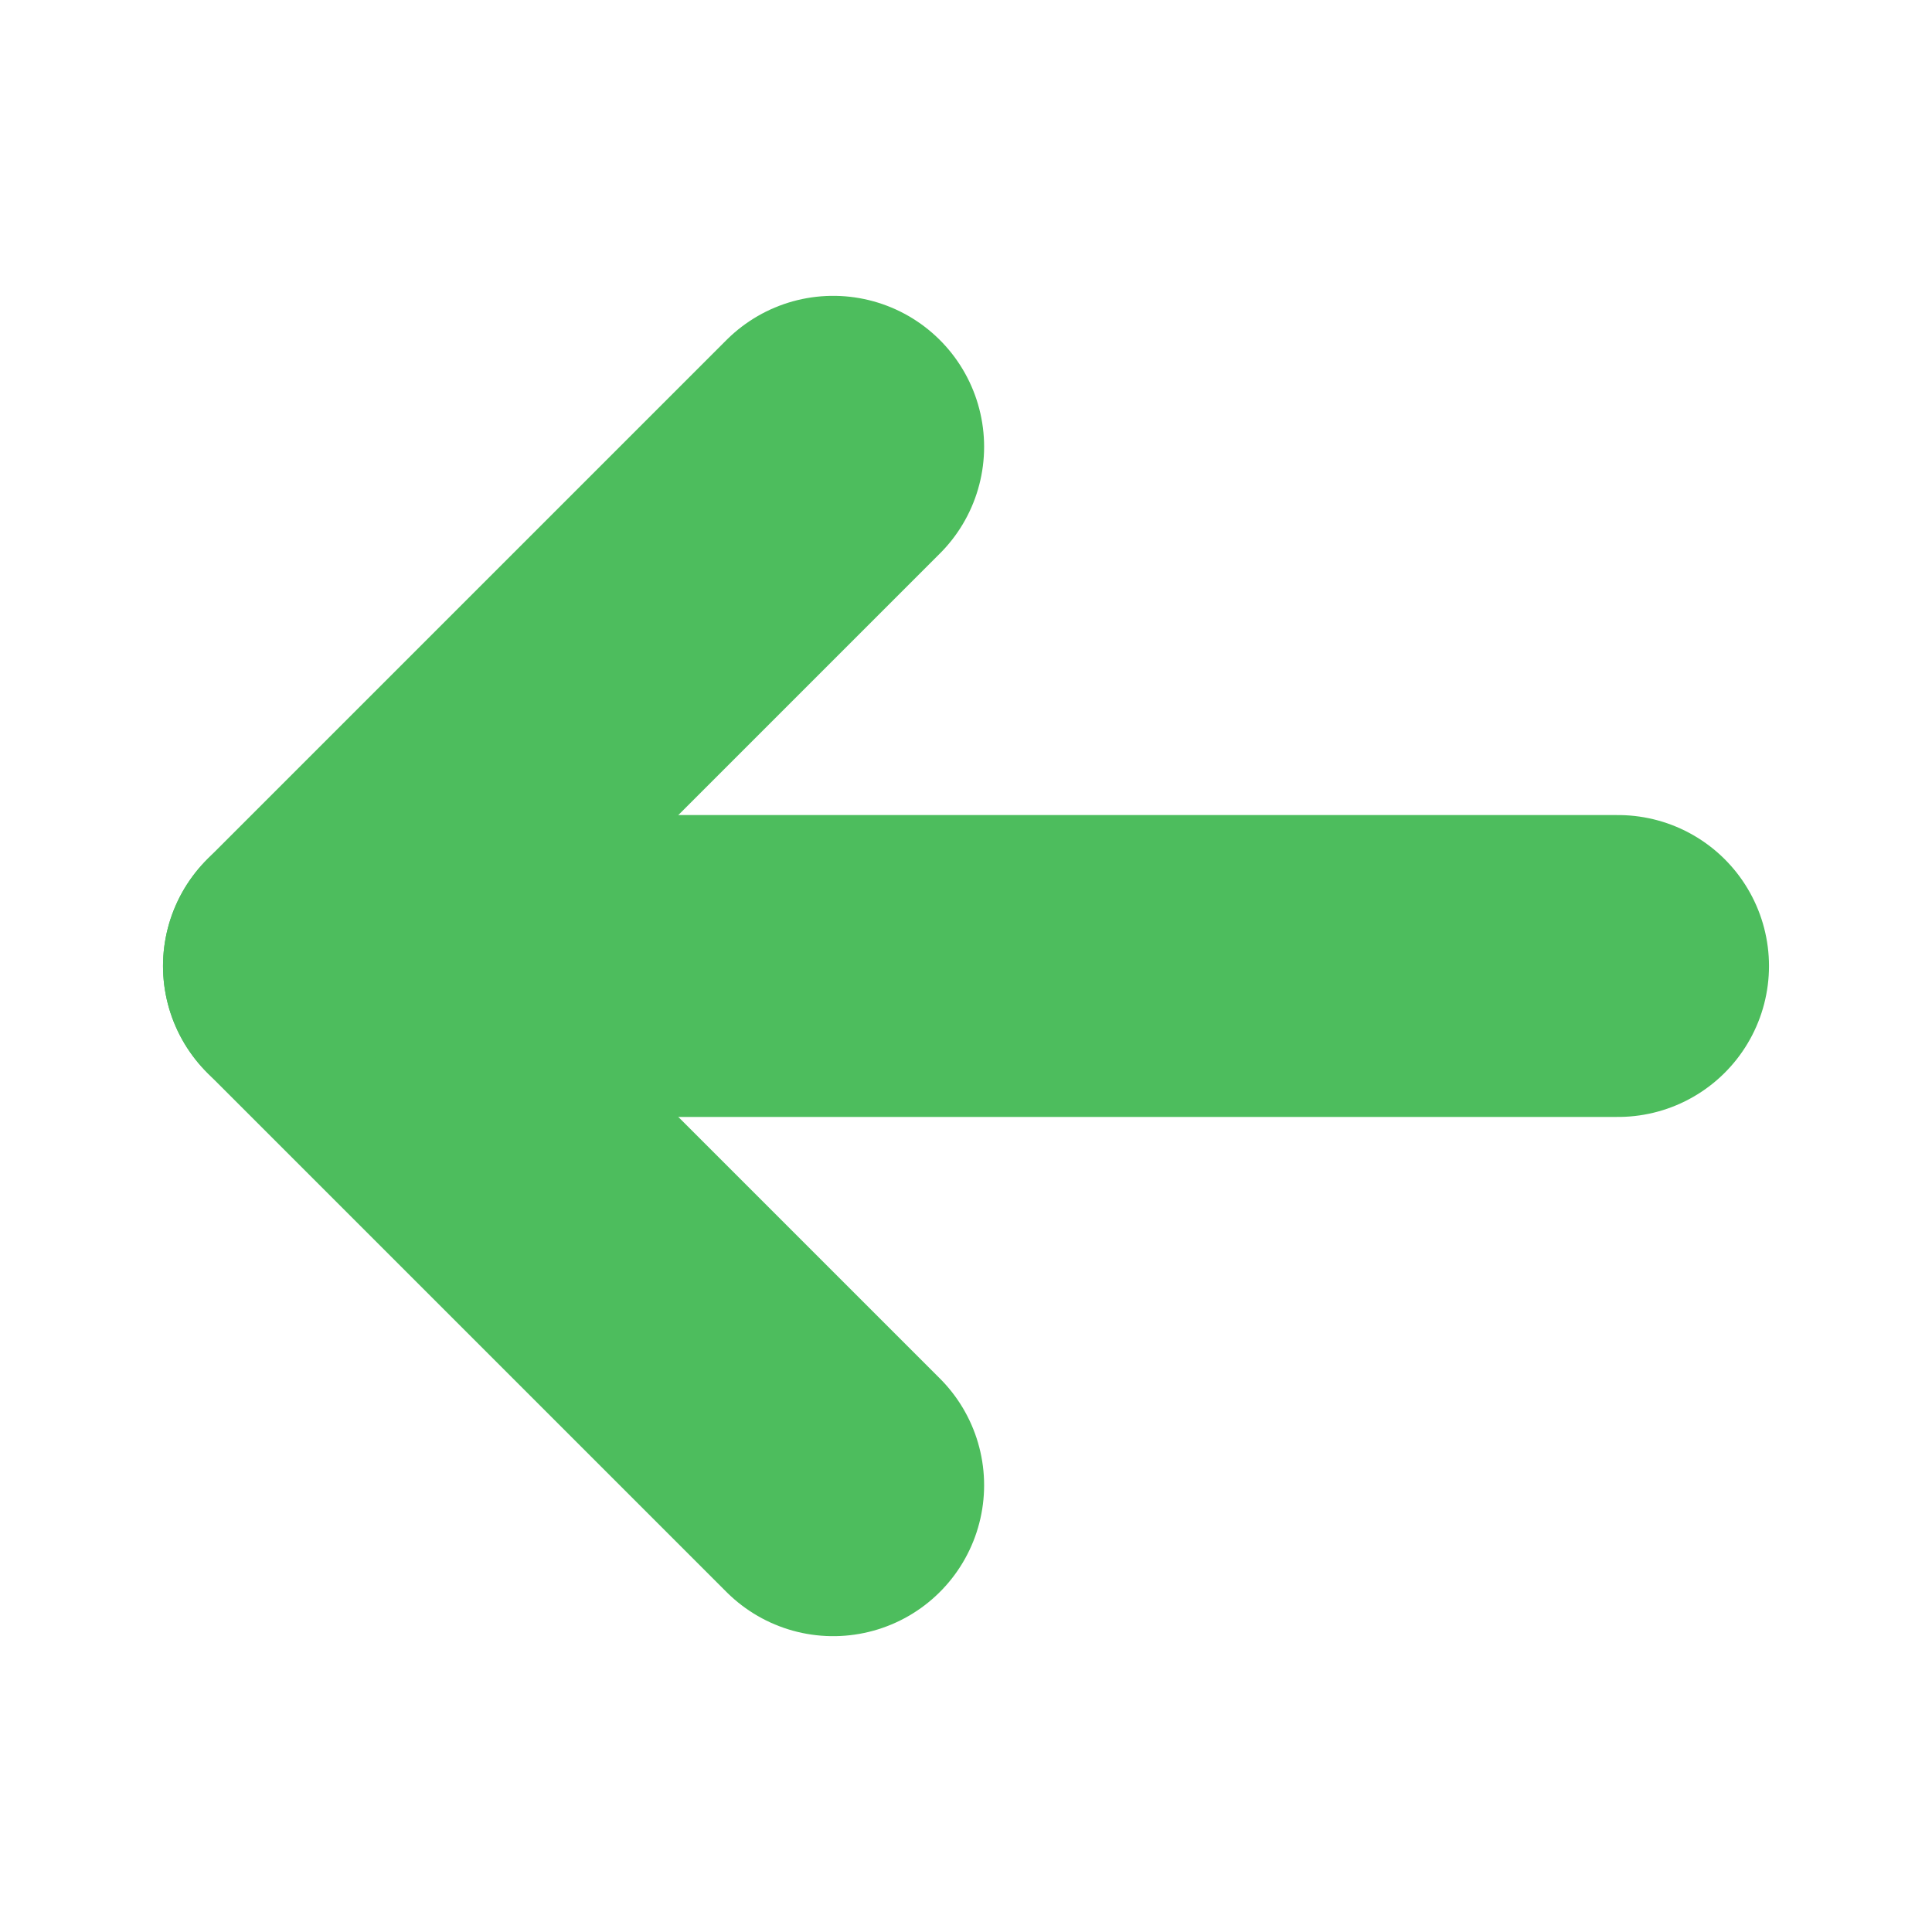
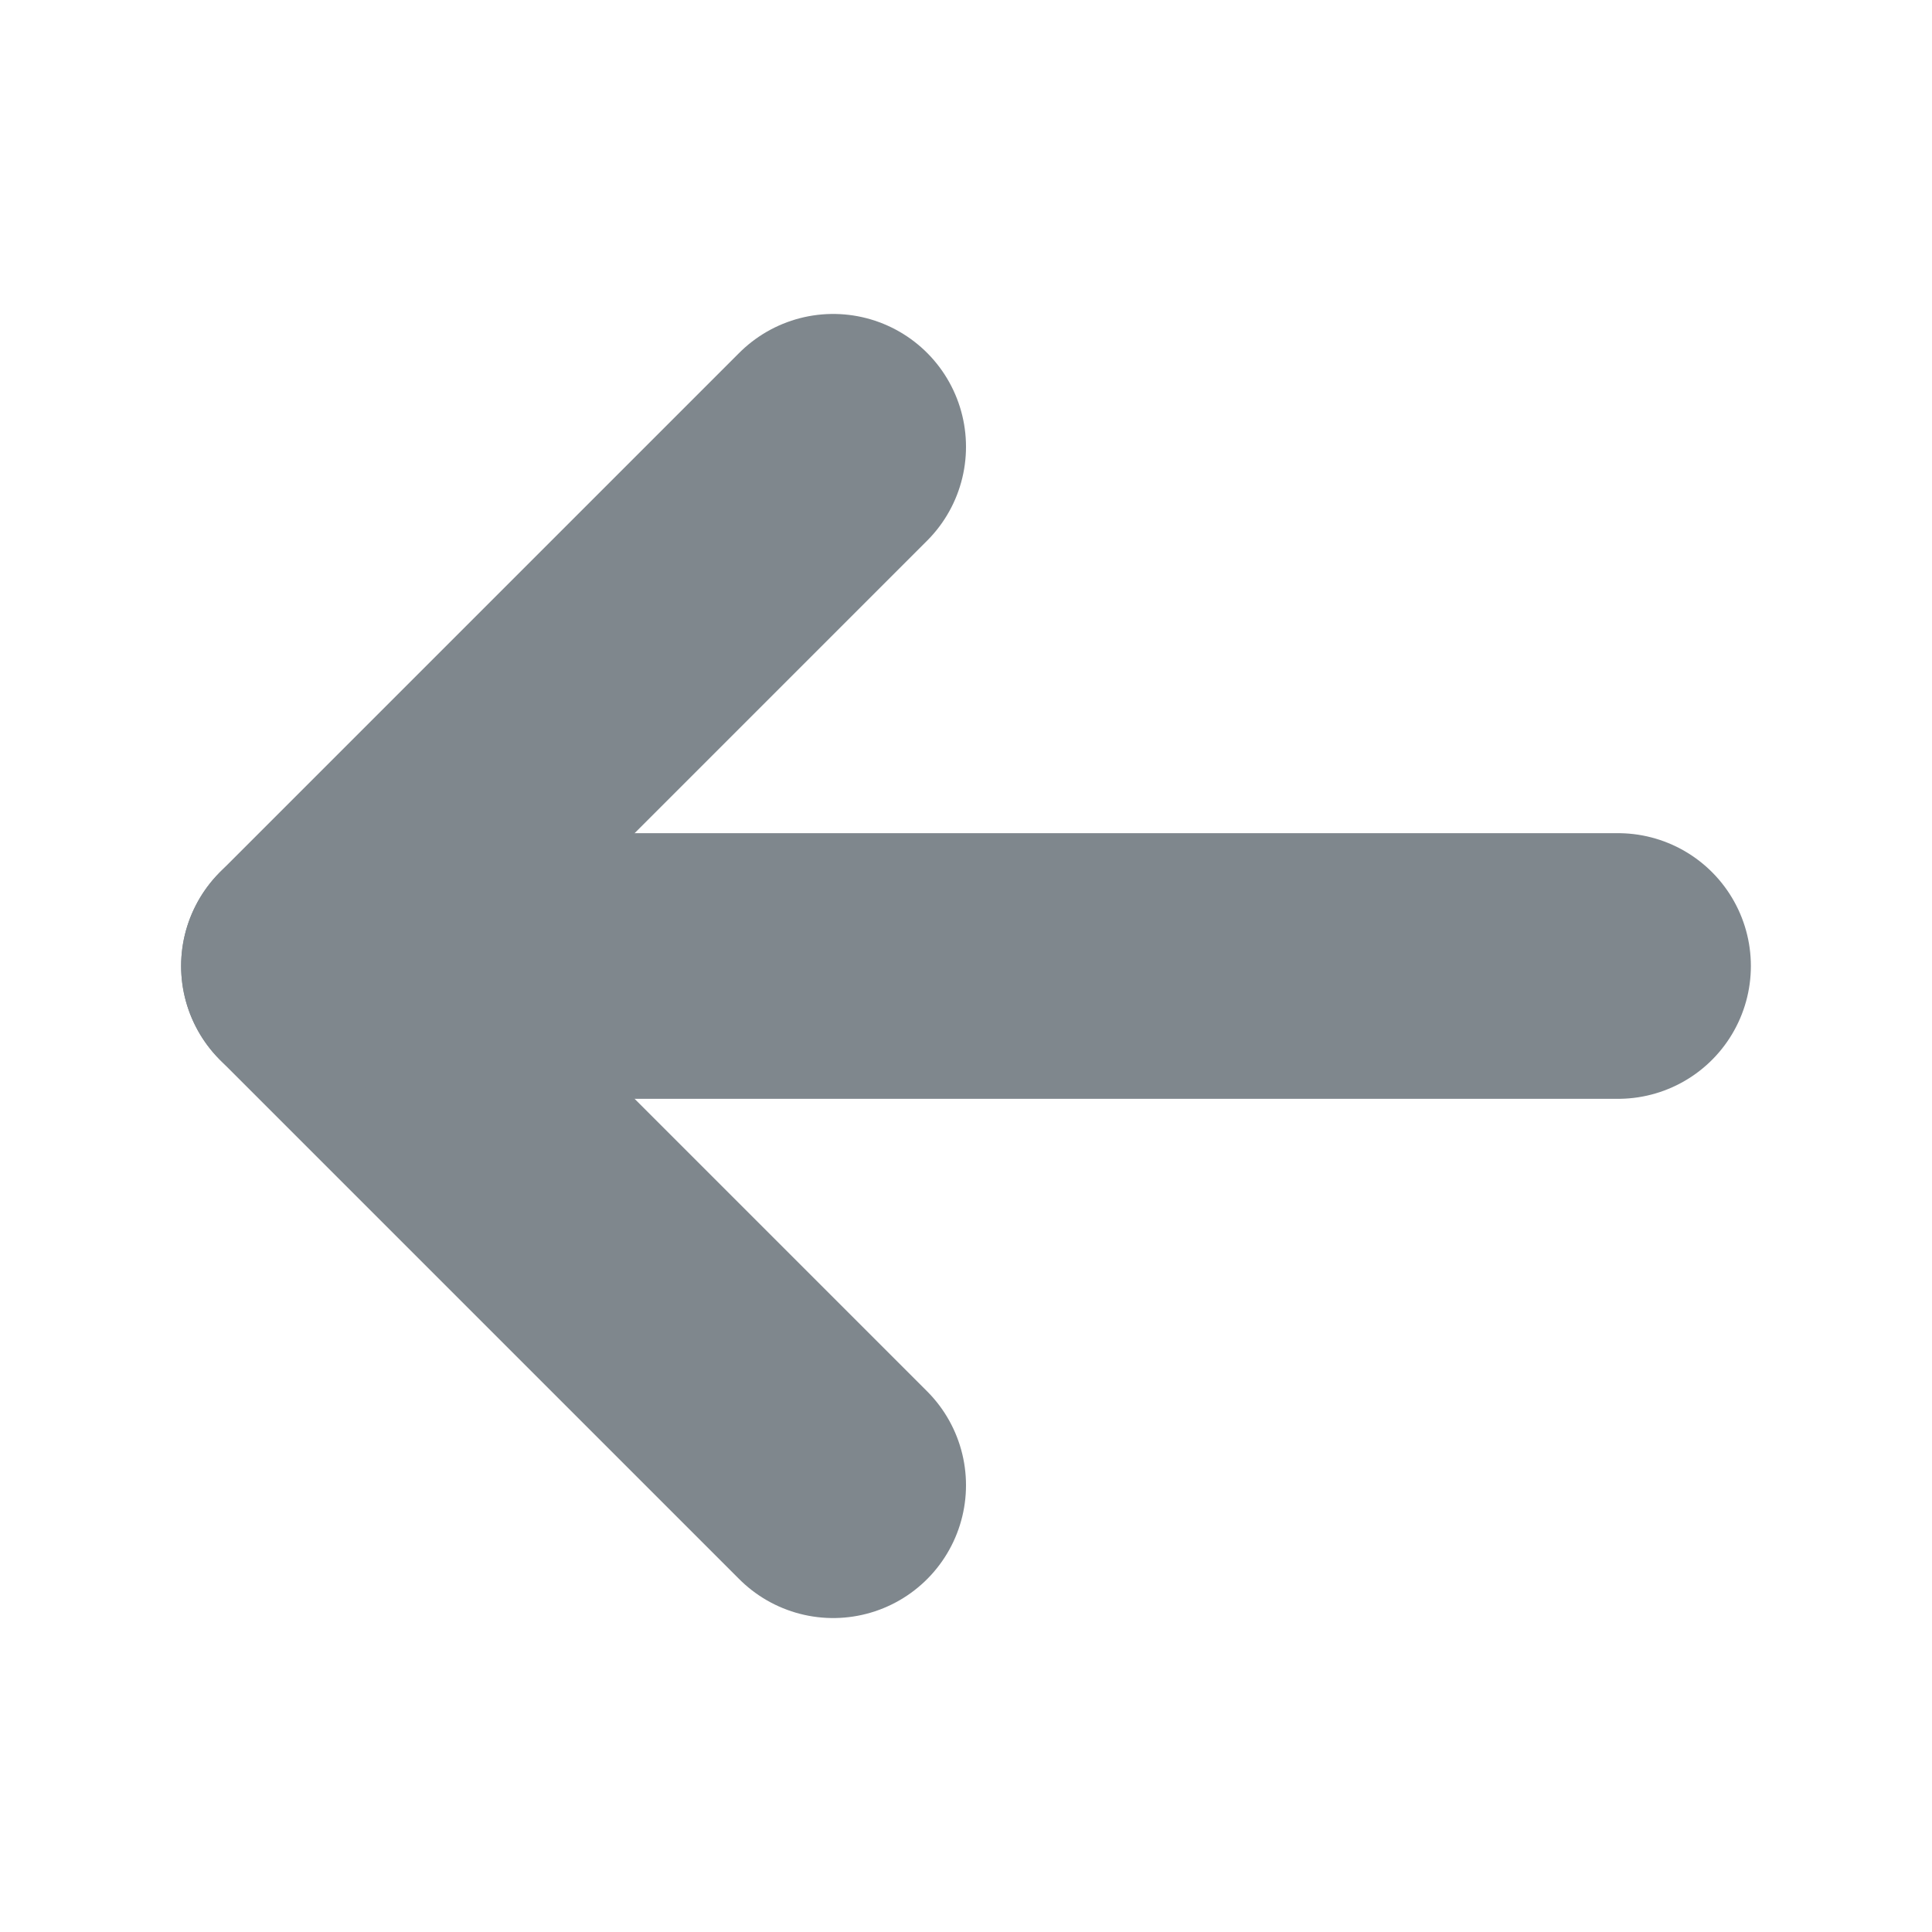
<svg xmlns="http://www.w3.org/2000/svg" version="1.1" id="Ebene_1" x="0px" y="0px" width="16px" height="16px" viewBox="0 0 16 16" style="enable-background:new 0 0 16 16;" xml:space="preserve">
  <style type="text/css">
- 	.st0{fill:none;stroke:#4dbd5d;stroke-width:2.5;stroke-linecap:round;stroke-linejoin:round;stroke-miterlimit:10;}
+ 	.st0{fill:none;stroke:#7F878D;stroke-width:2.2;stroke-linecap:round;stroke-linejoin:round;stroke-miterlimit:10;}
</style>
  <g>
    <g>
      <line class="st0" x1="6.9" y1="12.3" x2="2.6" y2="8" />
      <line class="st0" x1="6.9" y1="3.7" x2="2.6" y2="8" />
    </g>
    <line class="st0" x1="13.4" y1="8" x2="4.1" y2="8" />
  </g>
</svg>
